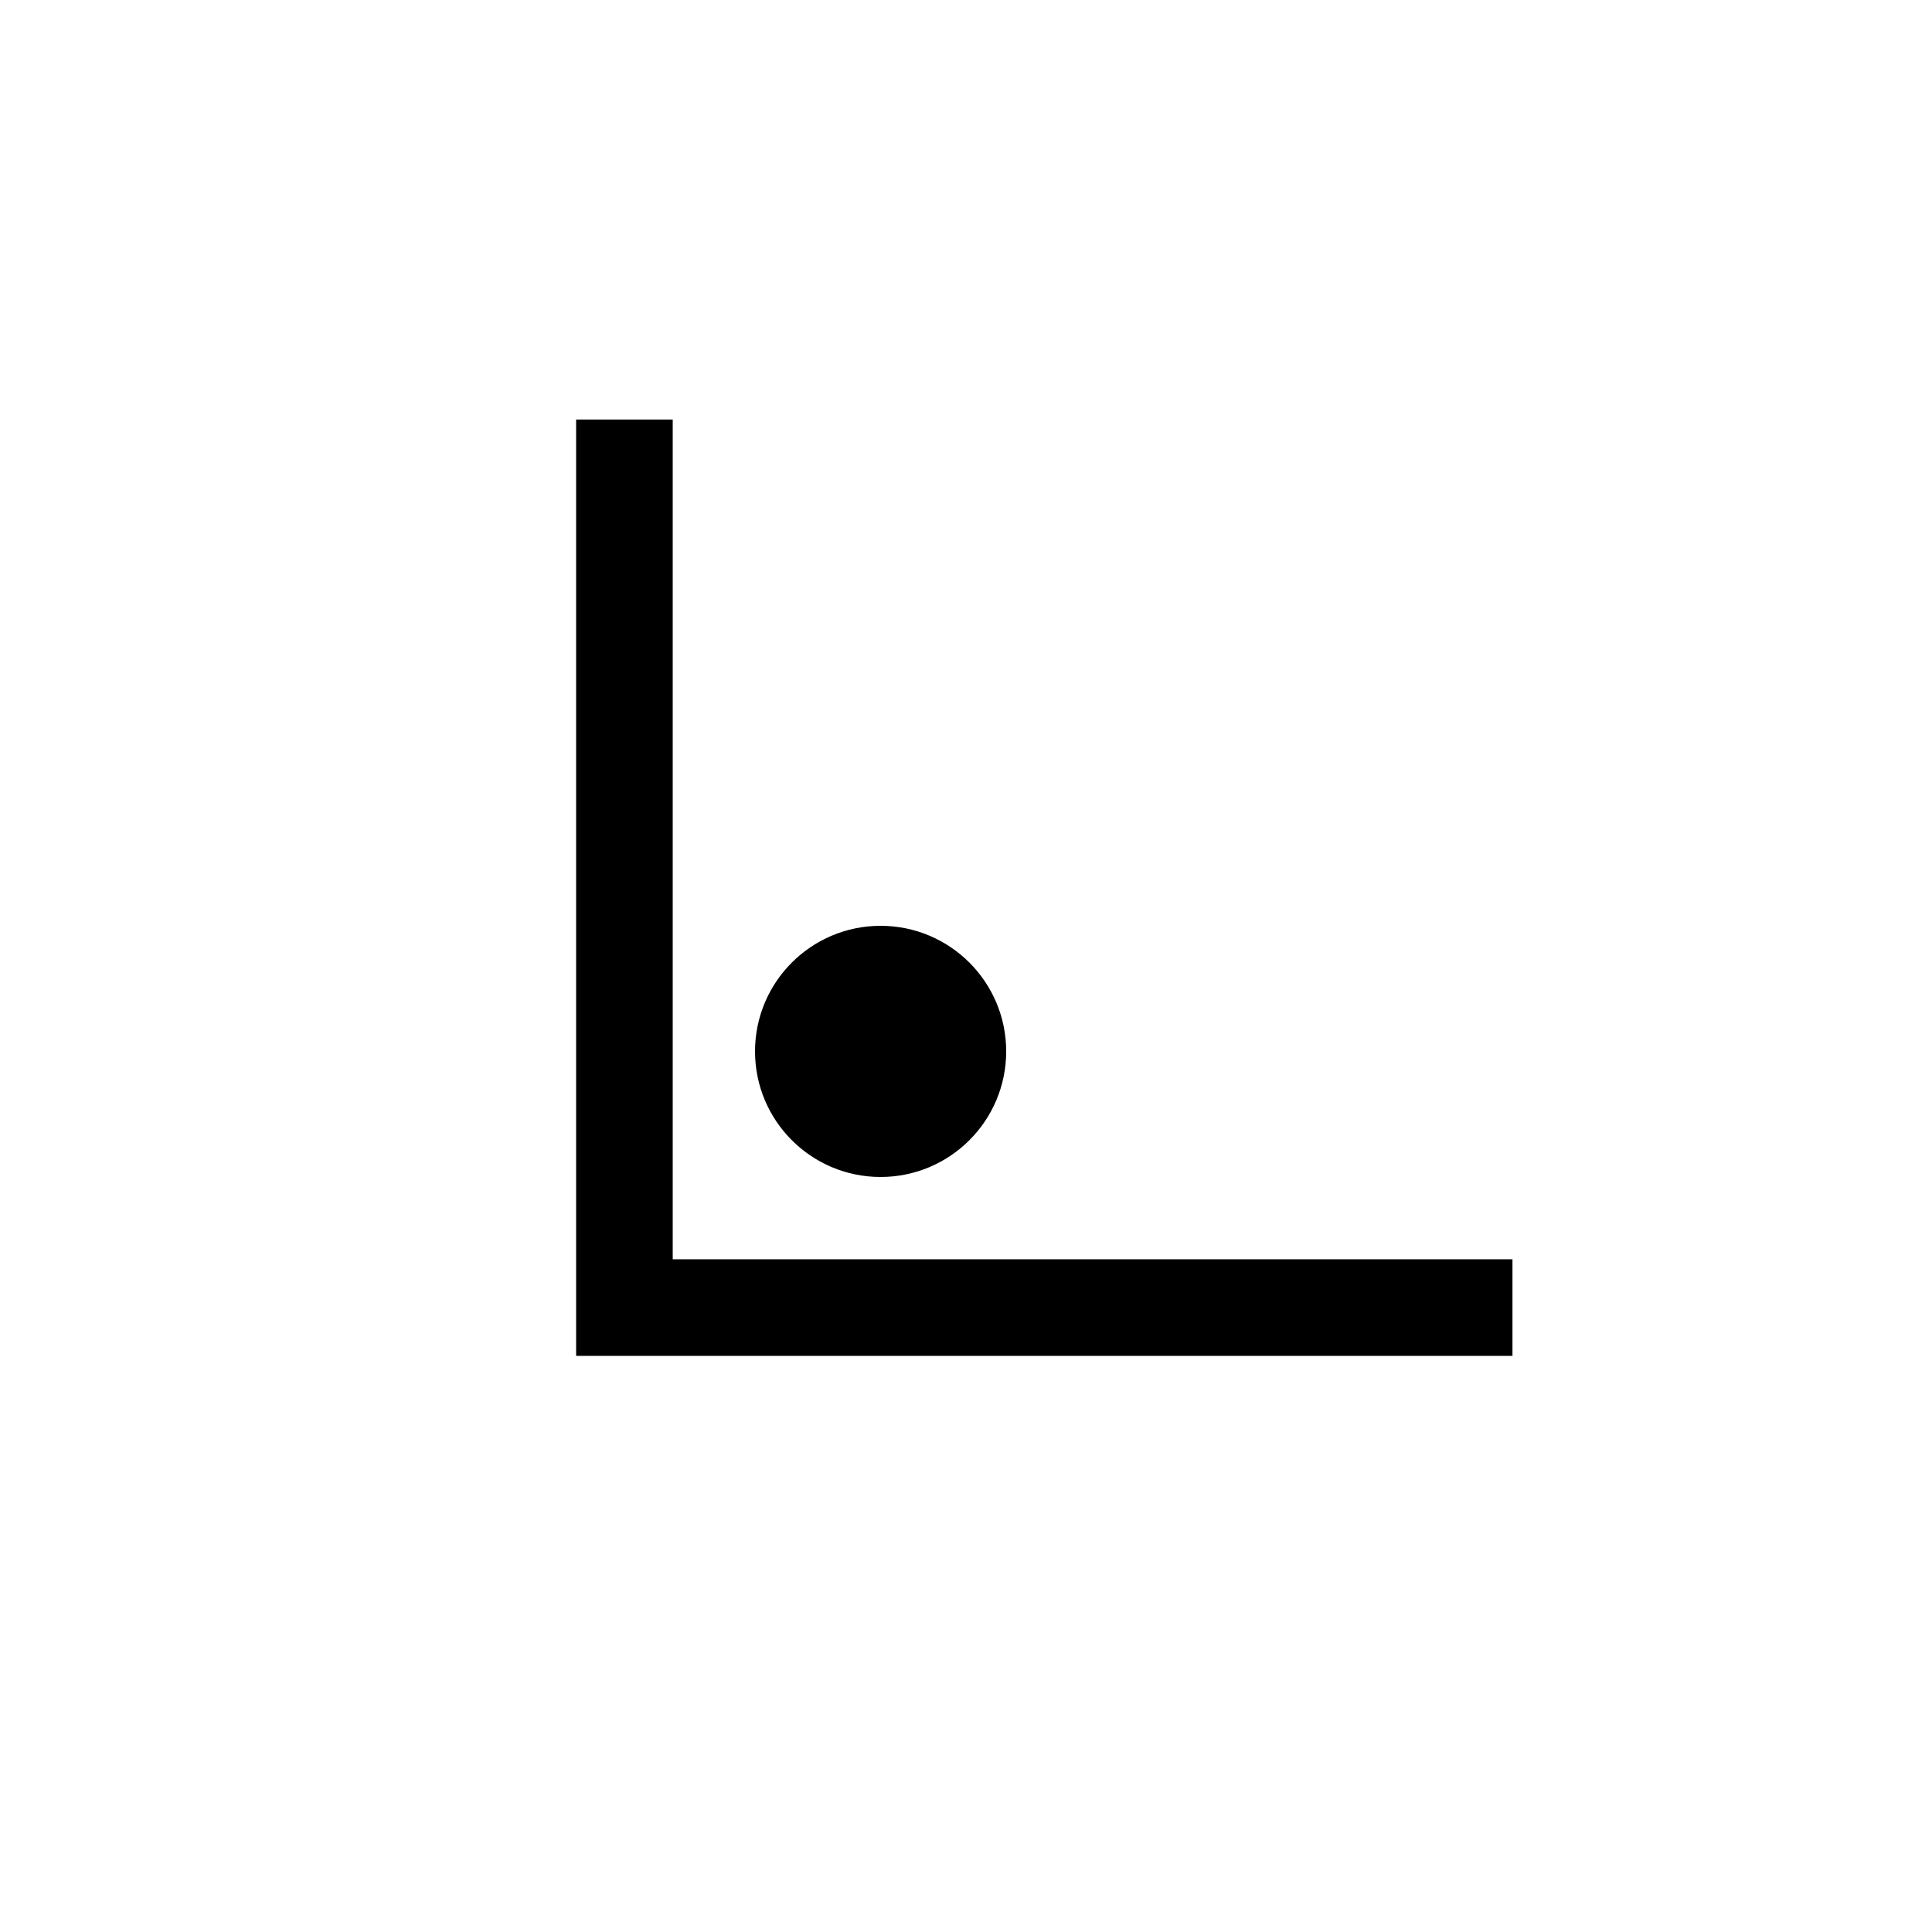
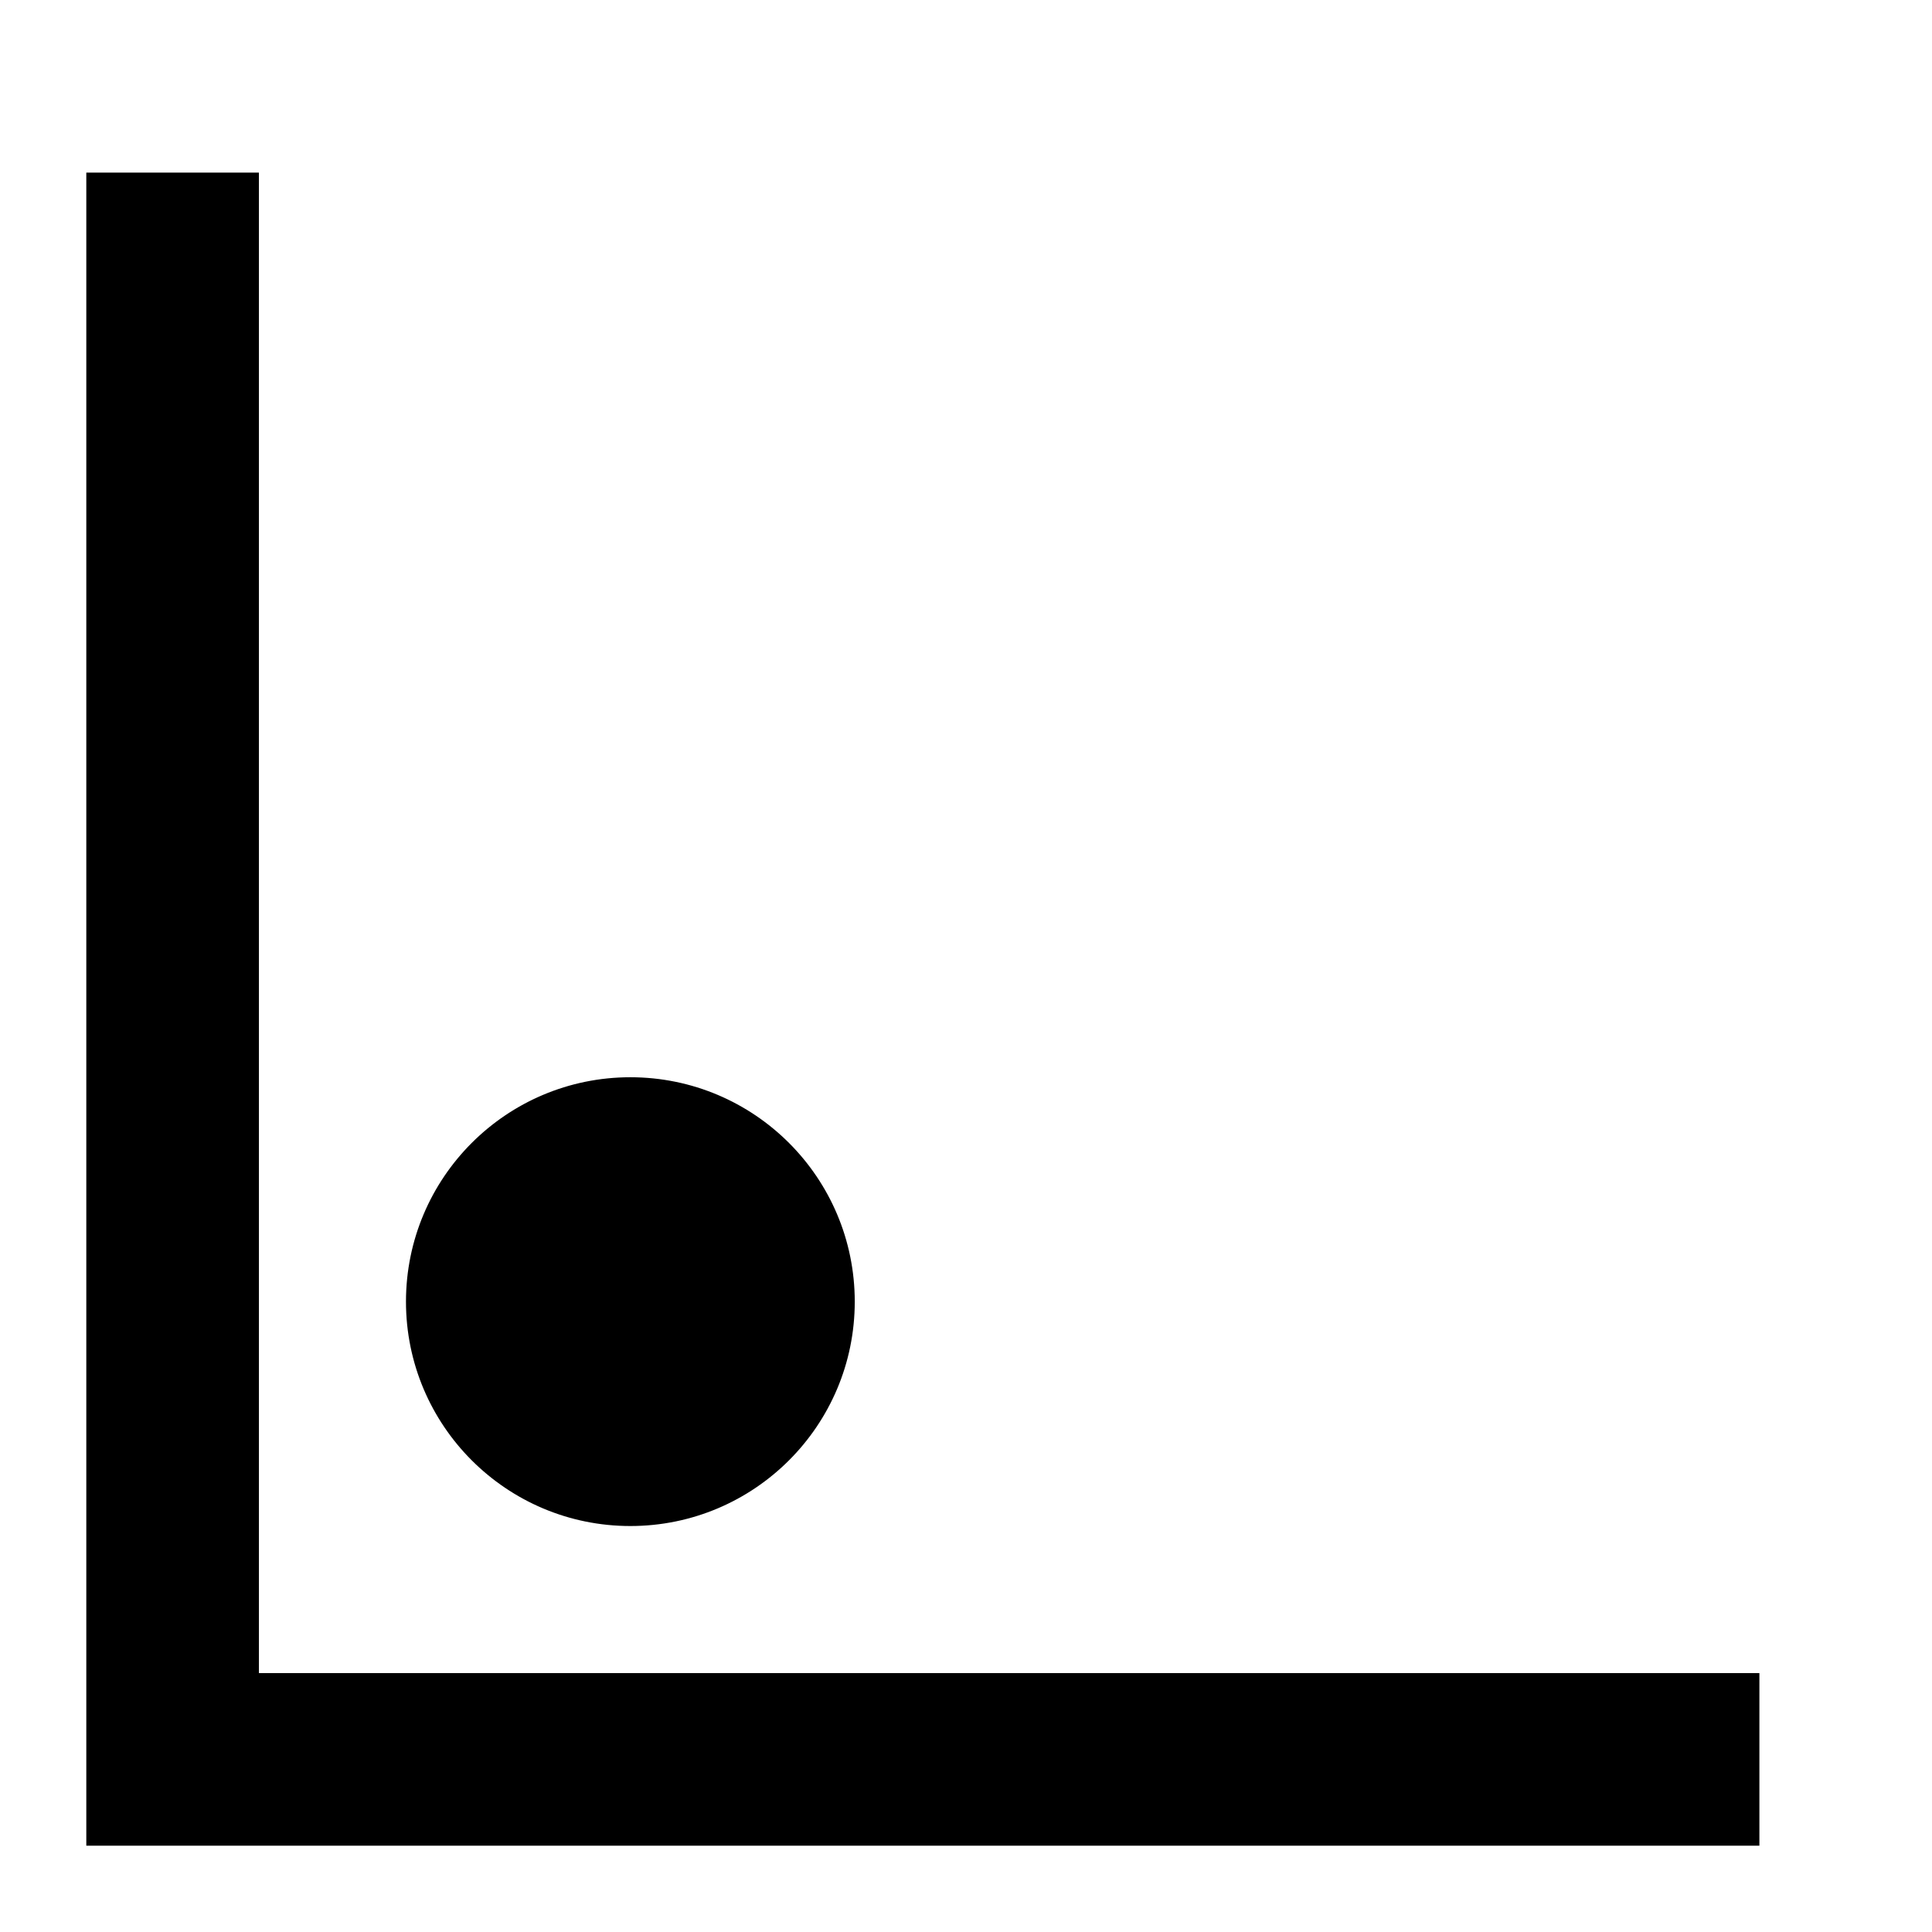
- <svg xmlns="http://www.w3.org/2000/svg" fill="transparent" viewBox="0 0 200 200">
-   <path stroke="black" fill="none" stroke-width="10" stroke-linejoin="miter" d="M 156.57 135.36 L 64.64 135.36 L 64.64 43.43" />
-   <circle cx="91.16" cy="108.84" r="12.5" stroke="black" fill="black" stroke-width="" />
+ <svg xmlns="http://www.w3.org/2000/svg" fill="transparent" viewBox="-45.36 -66.57 111.93 111.93" width="111.93px" height="111.93px">
+   <path stroke="black" fill="none" stroke-width="10" stroke-linejoin="miter" d="M 56.57 35.36 L -35.36 35.36 L -35.36 -56.57" />
+   <circle cx="-8.84" cy="8.84" r="12.5" stroke="black" fill="black" stroke-width="" />
</svg>
